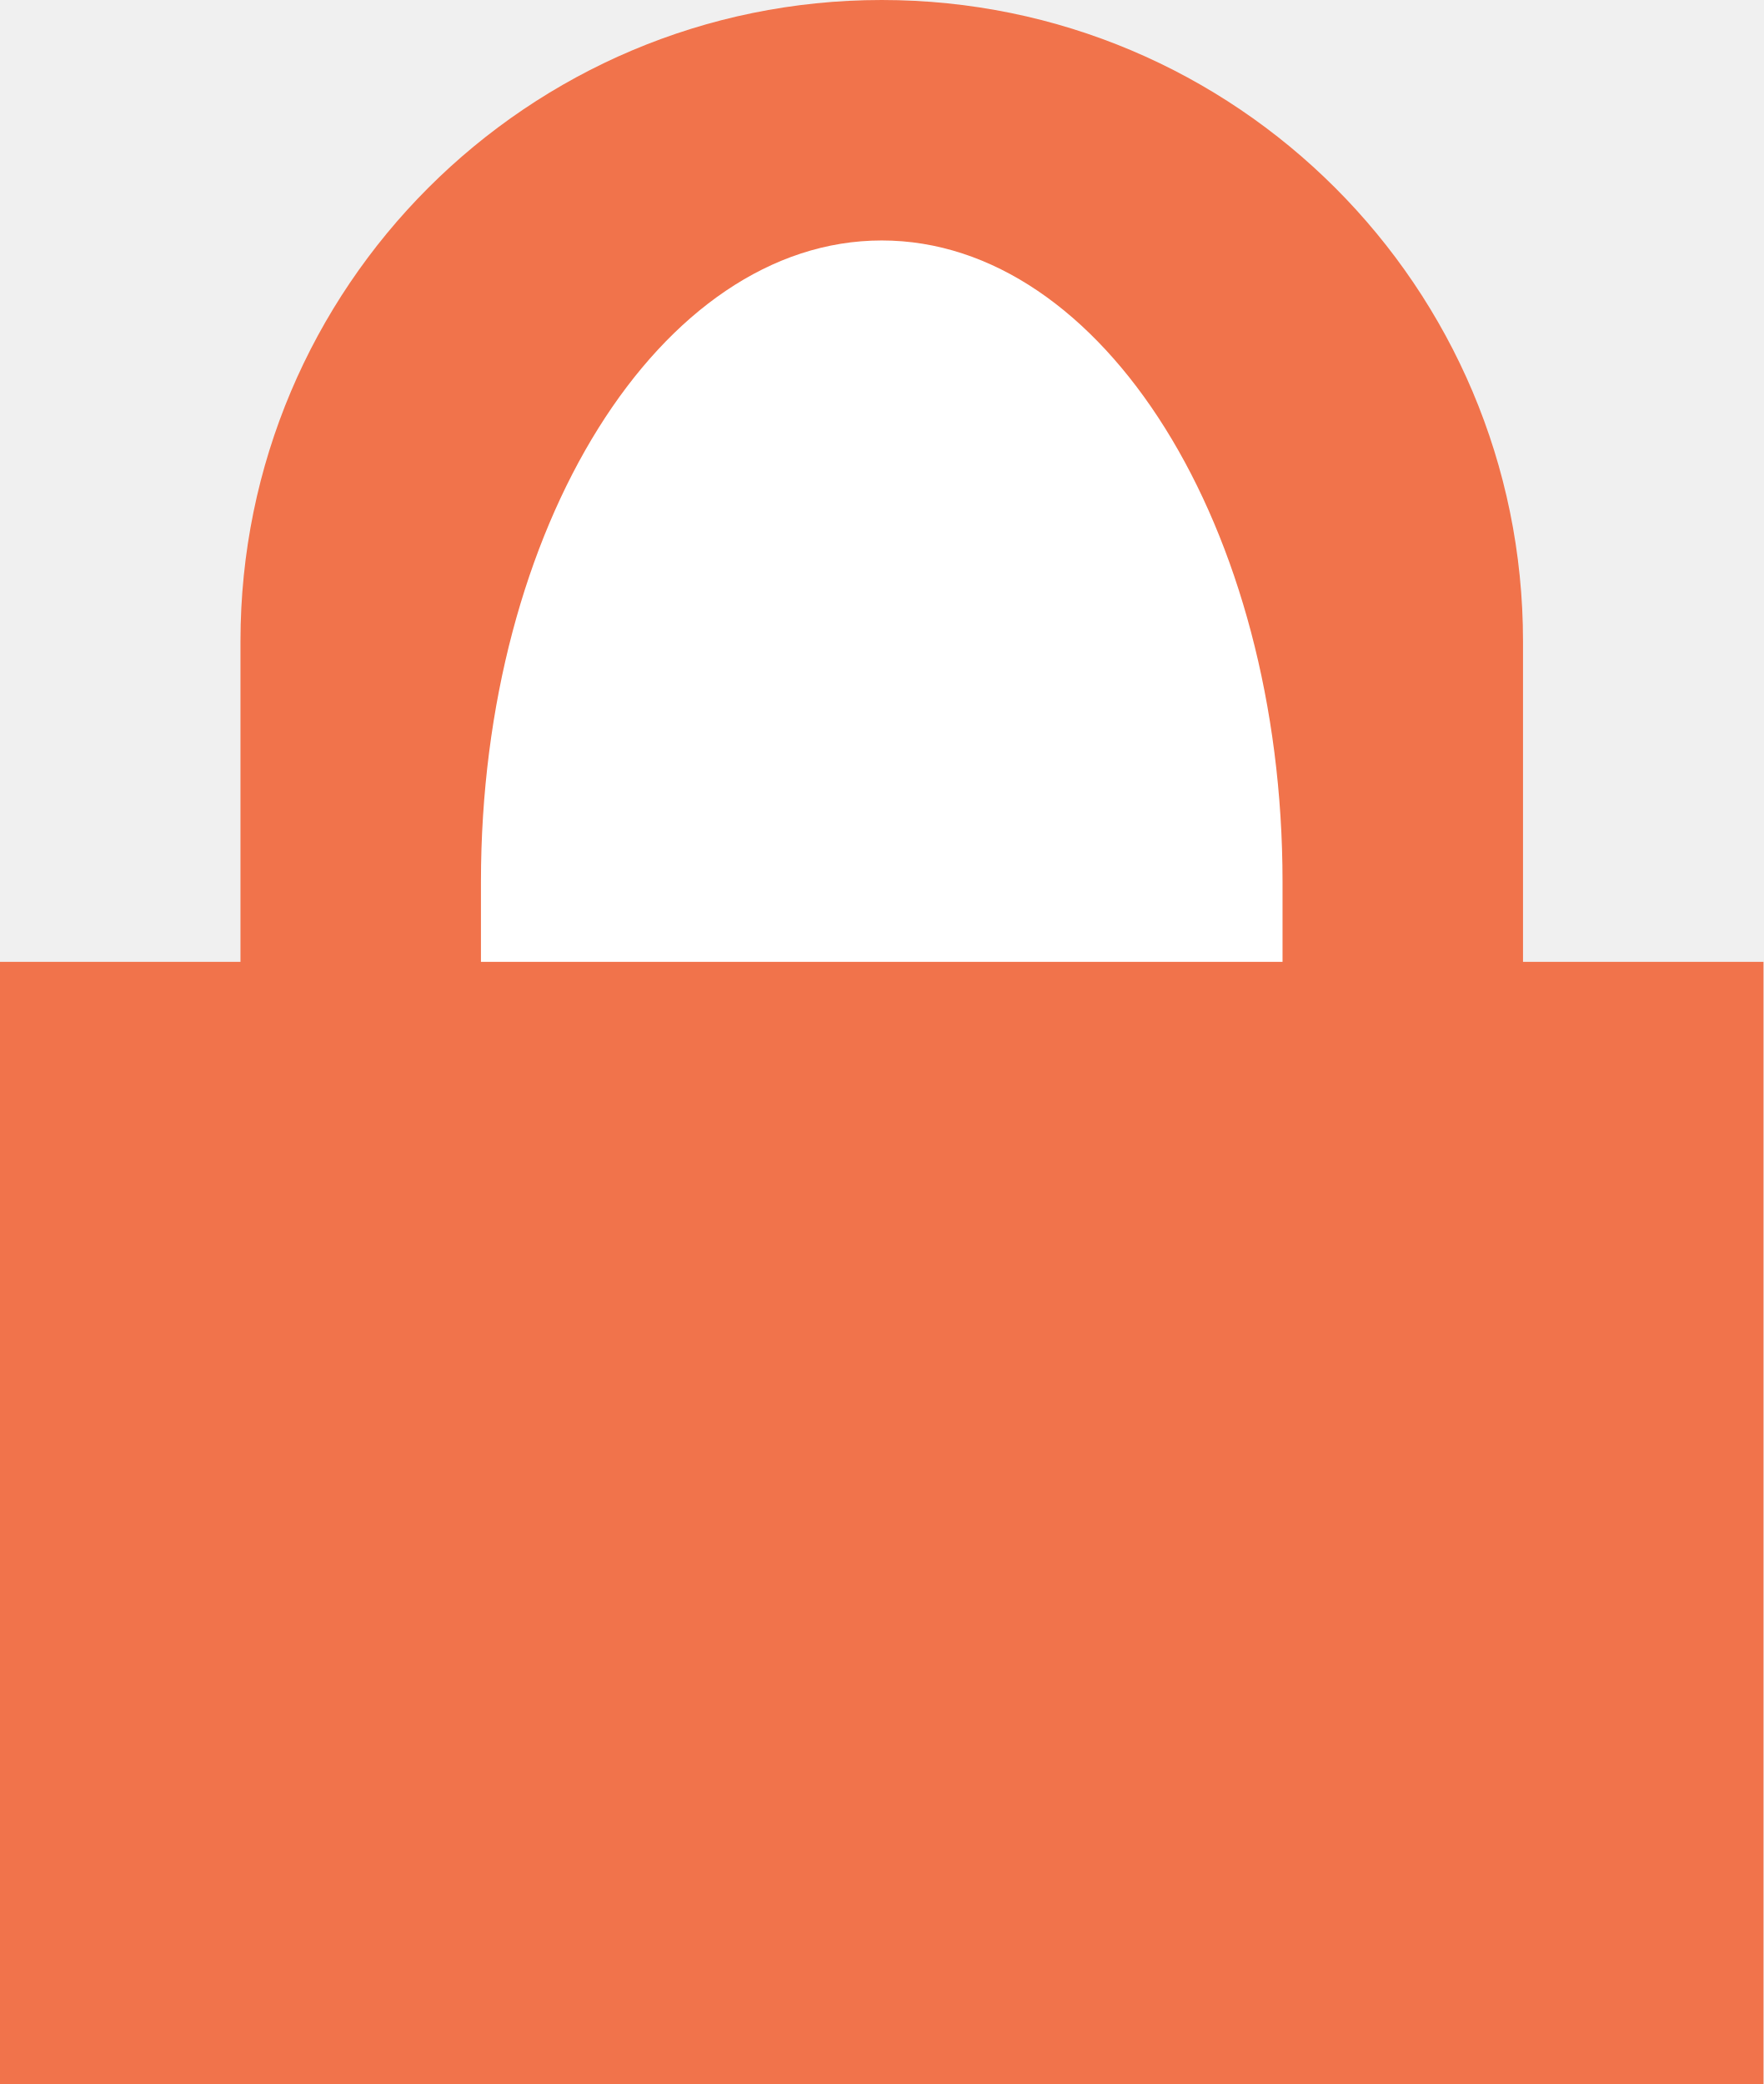
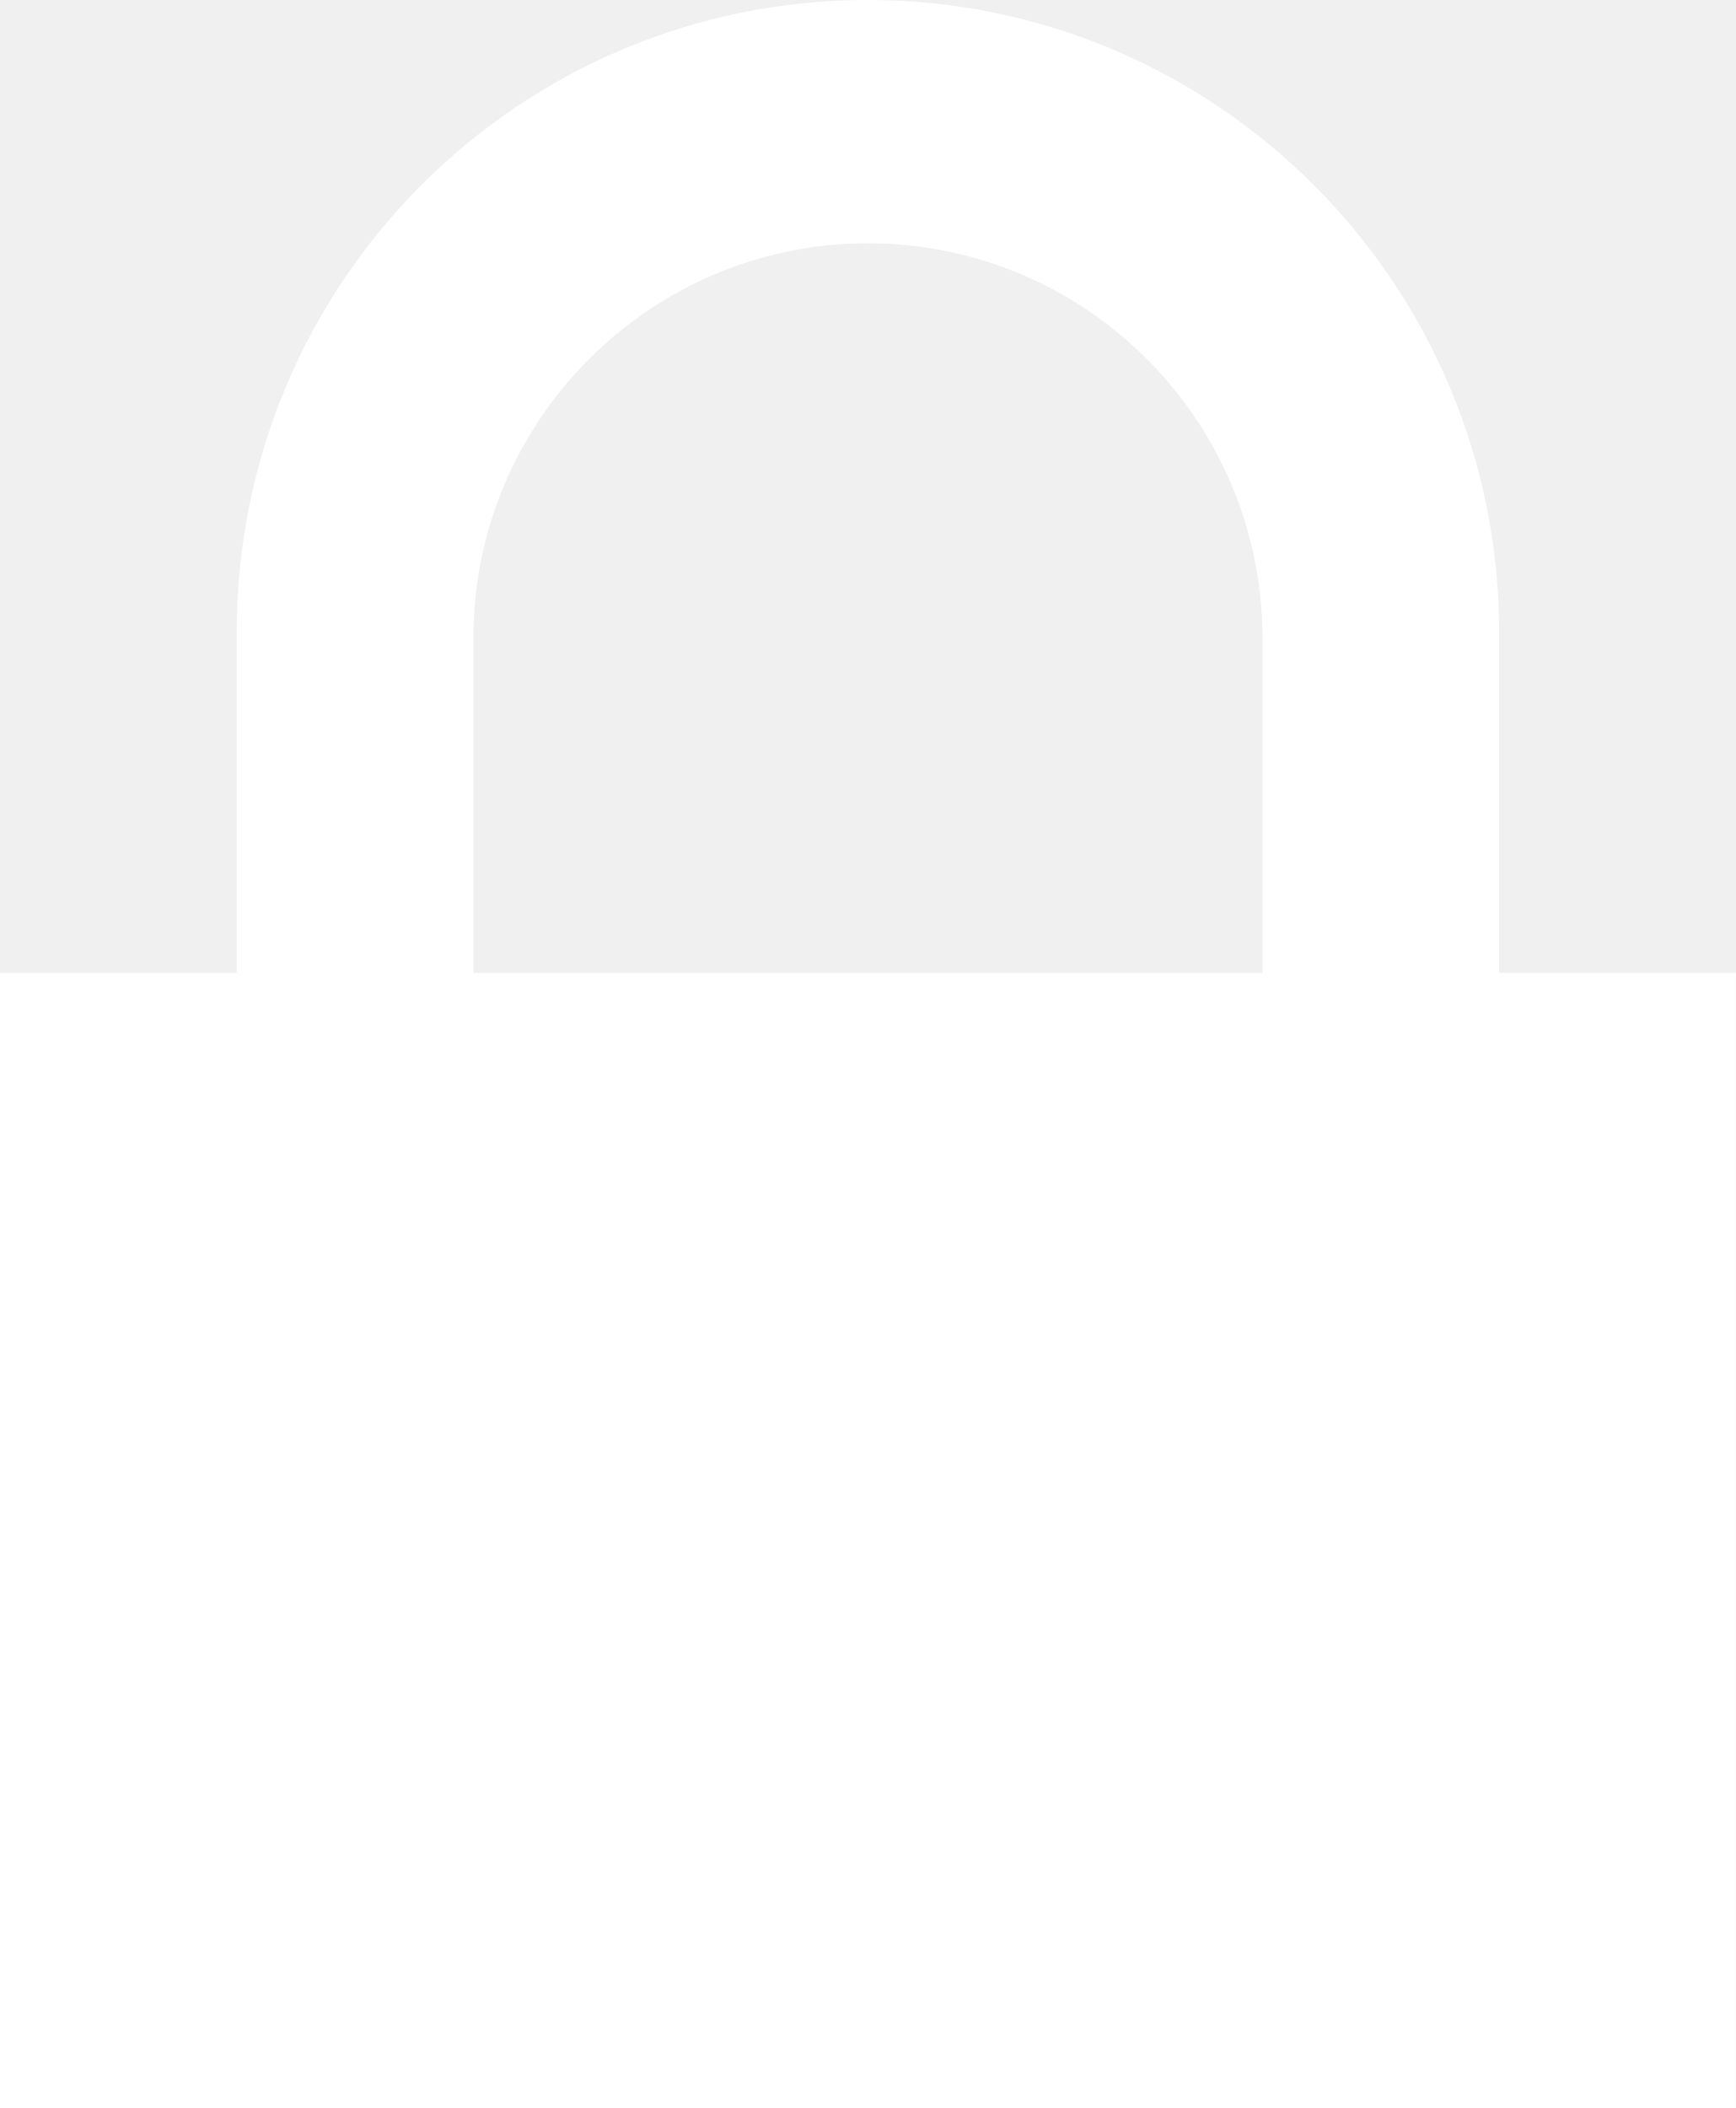
- <svg xmlns="http://www.w3.org/2000/svg" width="22px" height="26px" viewBox="0 0 22 26" version="1.1">
+ <svg xmlns="http://www.w3.org/2000/svg" width="14px" height="17px" viewBox="0 0 14 17" version="1.1">
  <defs />
  <g id="Page-1" stroke="none" stroke-width="1" fill="none" fill-rule="evenodd">
-     <g id="Artboard-1" transform="translate(-16, -13)">
-       <g id="private" transform="translate(16, 13)">
-         <rect id="Rectangle-2" fill="#F1734B" x="3" y="0" width="16" height="26" rx="8" />
-         <rect id="Rectangle-3" fill="#FFFFFF" x="6" y="3" width="10" height="17" rx="8" />
-         <rect id="Rectangle-1" fill="#F1734B" x="0" y="12" width="22" height="14" />
-       </g>
+     <g id="Artboard-1" transform="translate(-79, -4)" fill="#FFFFFF">
+       <path d="M80.909,11.846 L80.909,9.101 C80.909,6.275 83.188,4 86,4 C88.806,4 91.091,6.284 91.091,9.101 L91.091,11.846 L93,11.846 L93,21 L79,21 L79,11.846 L80.909,11.846 Z M82.818,11.846 L82.818,9.147 C82.818,7.392 84.243,5.962 86,5.962 C87.754,5.962 89.182,7.388 89.182,9.147 L89.182,11.846 L82.818,11.846 Z" id="unshared" />
    </g>
  </g>
</svg>
